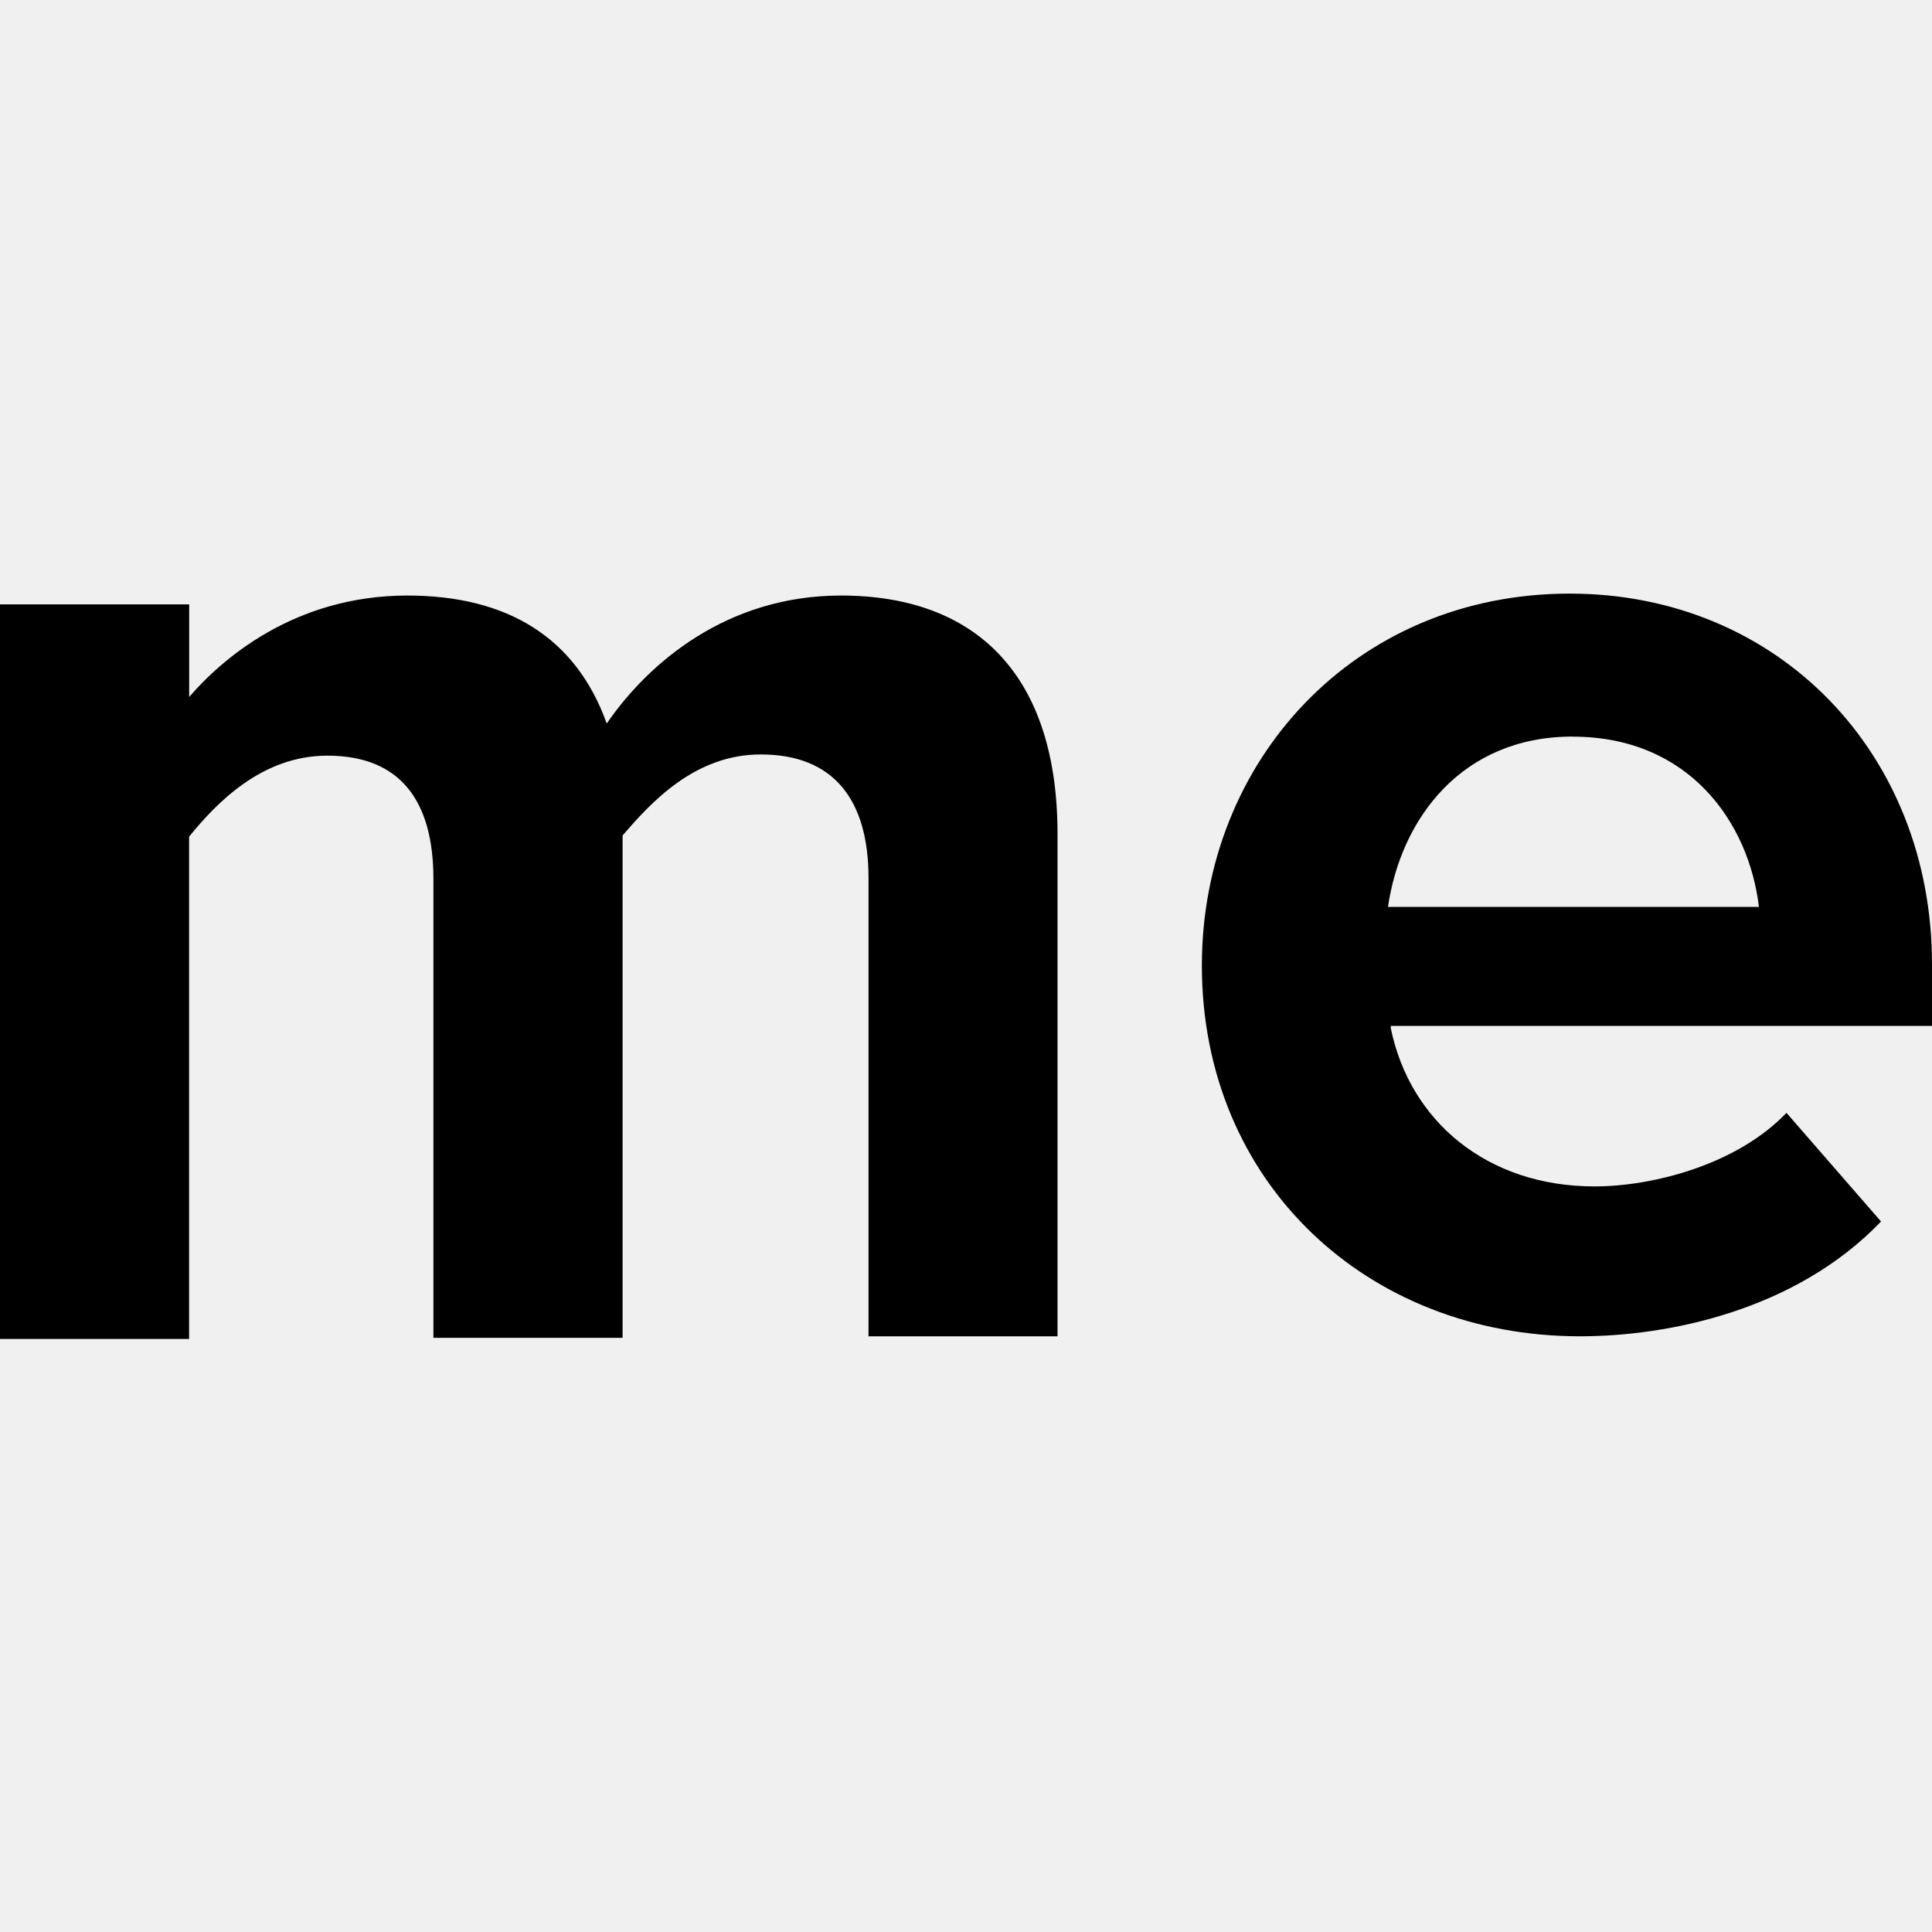
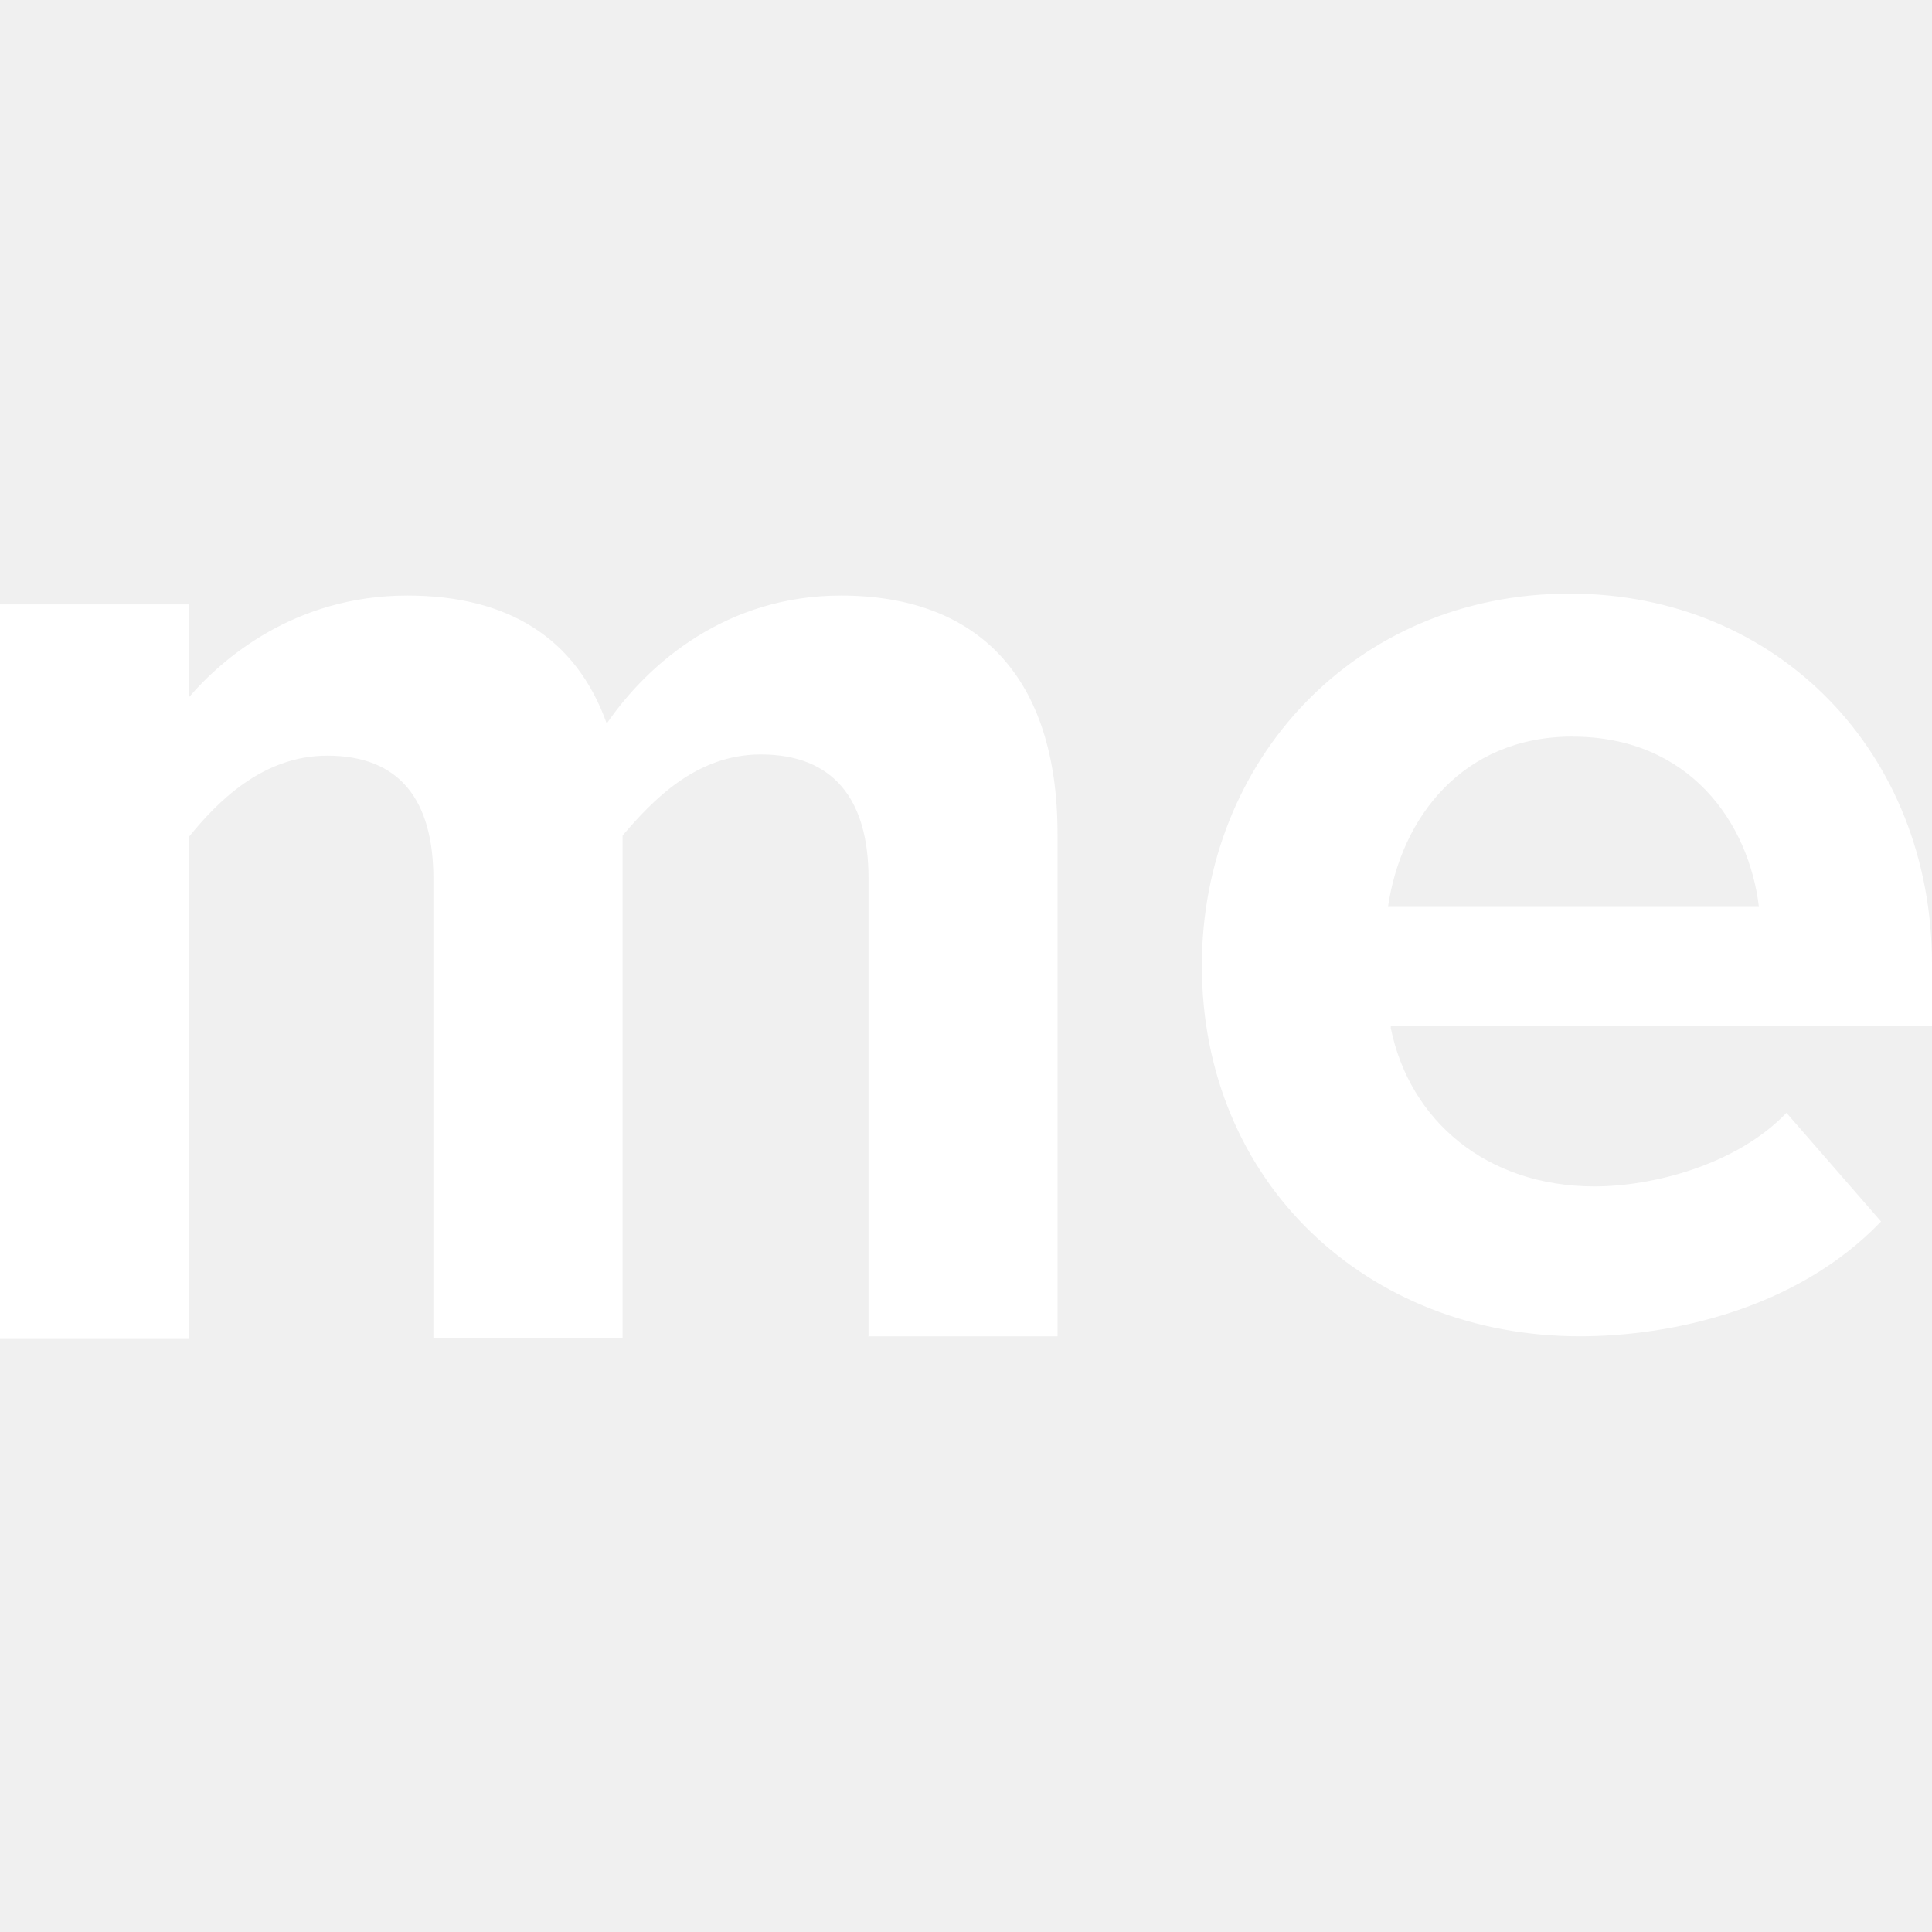
- <svg xmlns="http://www.w3.org/2000/svg" fill="#000000" width="800px" height="800px" viewBox="0 0 24 24" role="img">
+ <svg xmlns="http://www.w3.org/2000/svg" fill="white" width="800px" height="800px" viewBox="0 0 24 24" role="img">
  <path d="M19.536 9.15c-1.373 0-2.133 1.014-2.294 2.116h4.608c-.125-1.05-.867-2.115-2.314-2.115m-2.26 3.617c.235 1.156 1.193 1.97 2.532 1.97.725 0 1.77-.27 2.384-.914l1.175 1.35c-1.064 1.11-2.653 1.426-3.74 1.426-2.64 0-4.697-1.906-4.697-4.606 0-2.535 1.894-4.62 4.57-4.62 2.585 0 4.5 1.98 4.5 4.604v.766h-6.723v.023zm-6.487 3.83v-5.69c0-.976-.435-1.536-1.338-1.536-.814 0-1.355.585-1.717 1.007v6.24h-2.35v-5.7c0-.976-.415-1.532-1.318-1.532-.813 0-1.375.586-1.717 1.006v6.24H0V7.508h2.35v1.15c.4-.464 1.302-1.26 2.71-1.26 1.247 0 2.096.525 2.477 1.59.524-.762 1.5-1.59 2.91-1.59 1.7 0 2.69 1.01 2.69 2.962v6.24h-2.353l.005-.006z" />
</svg>
